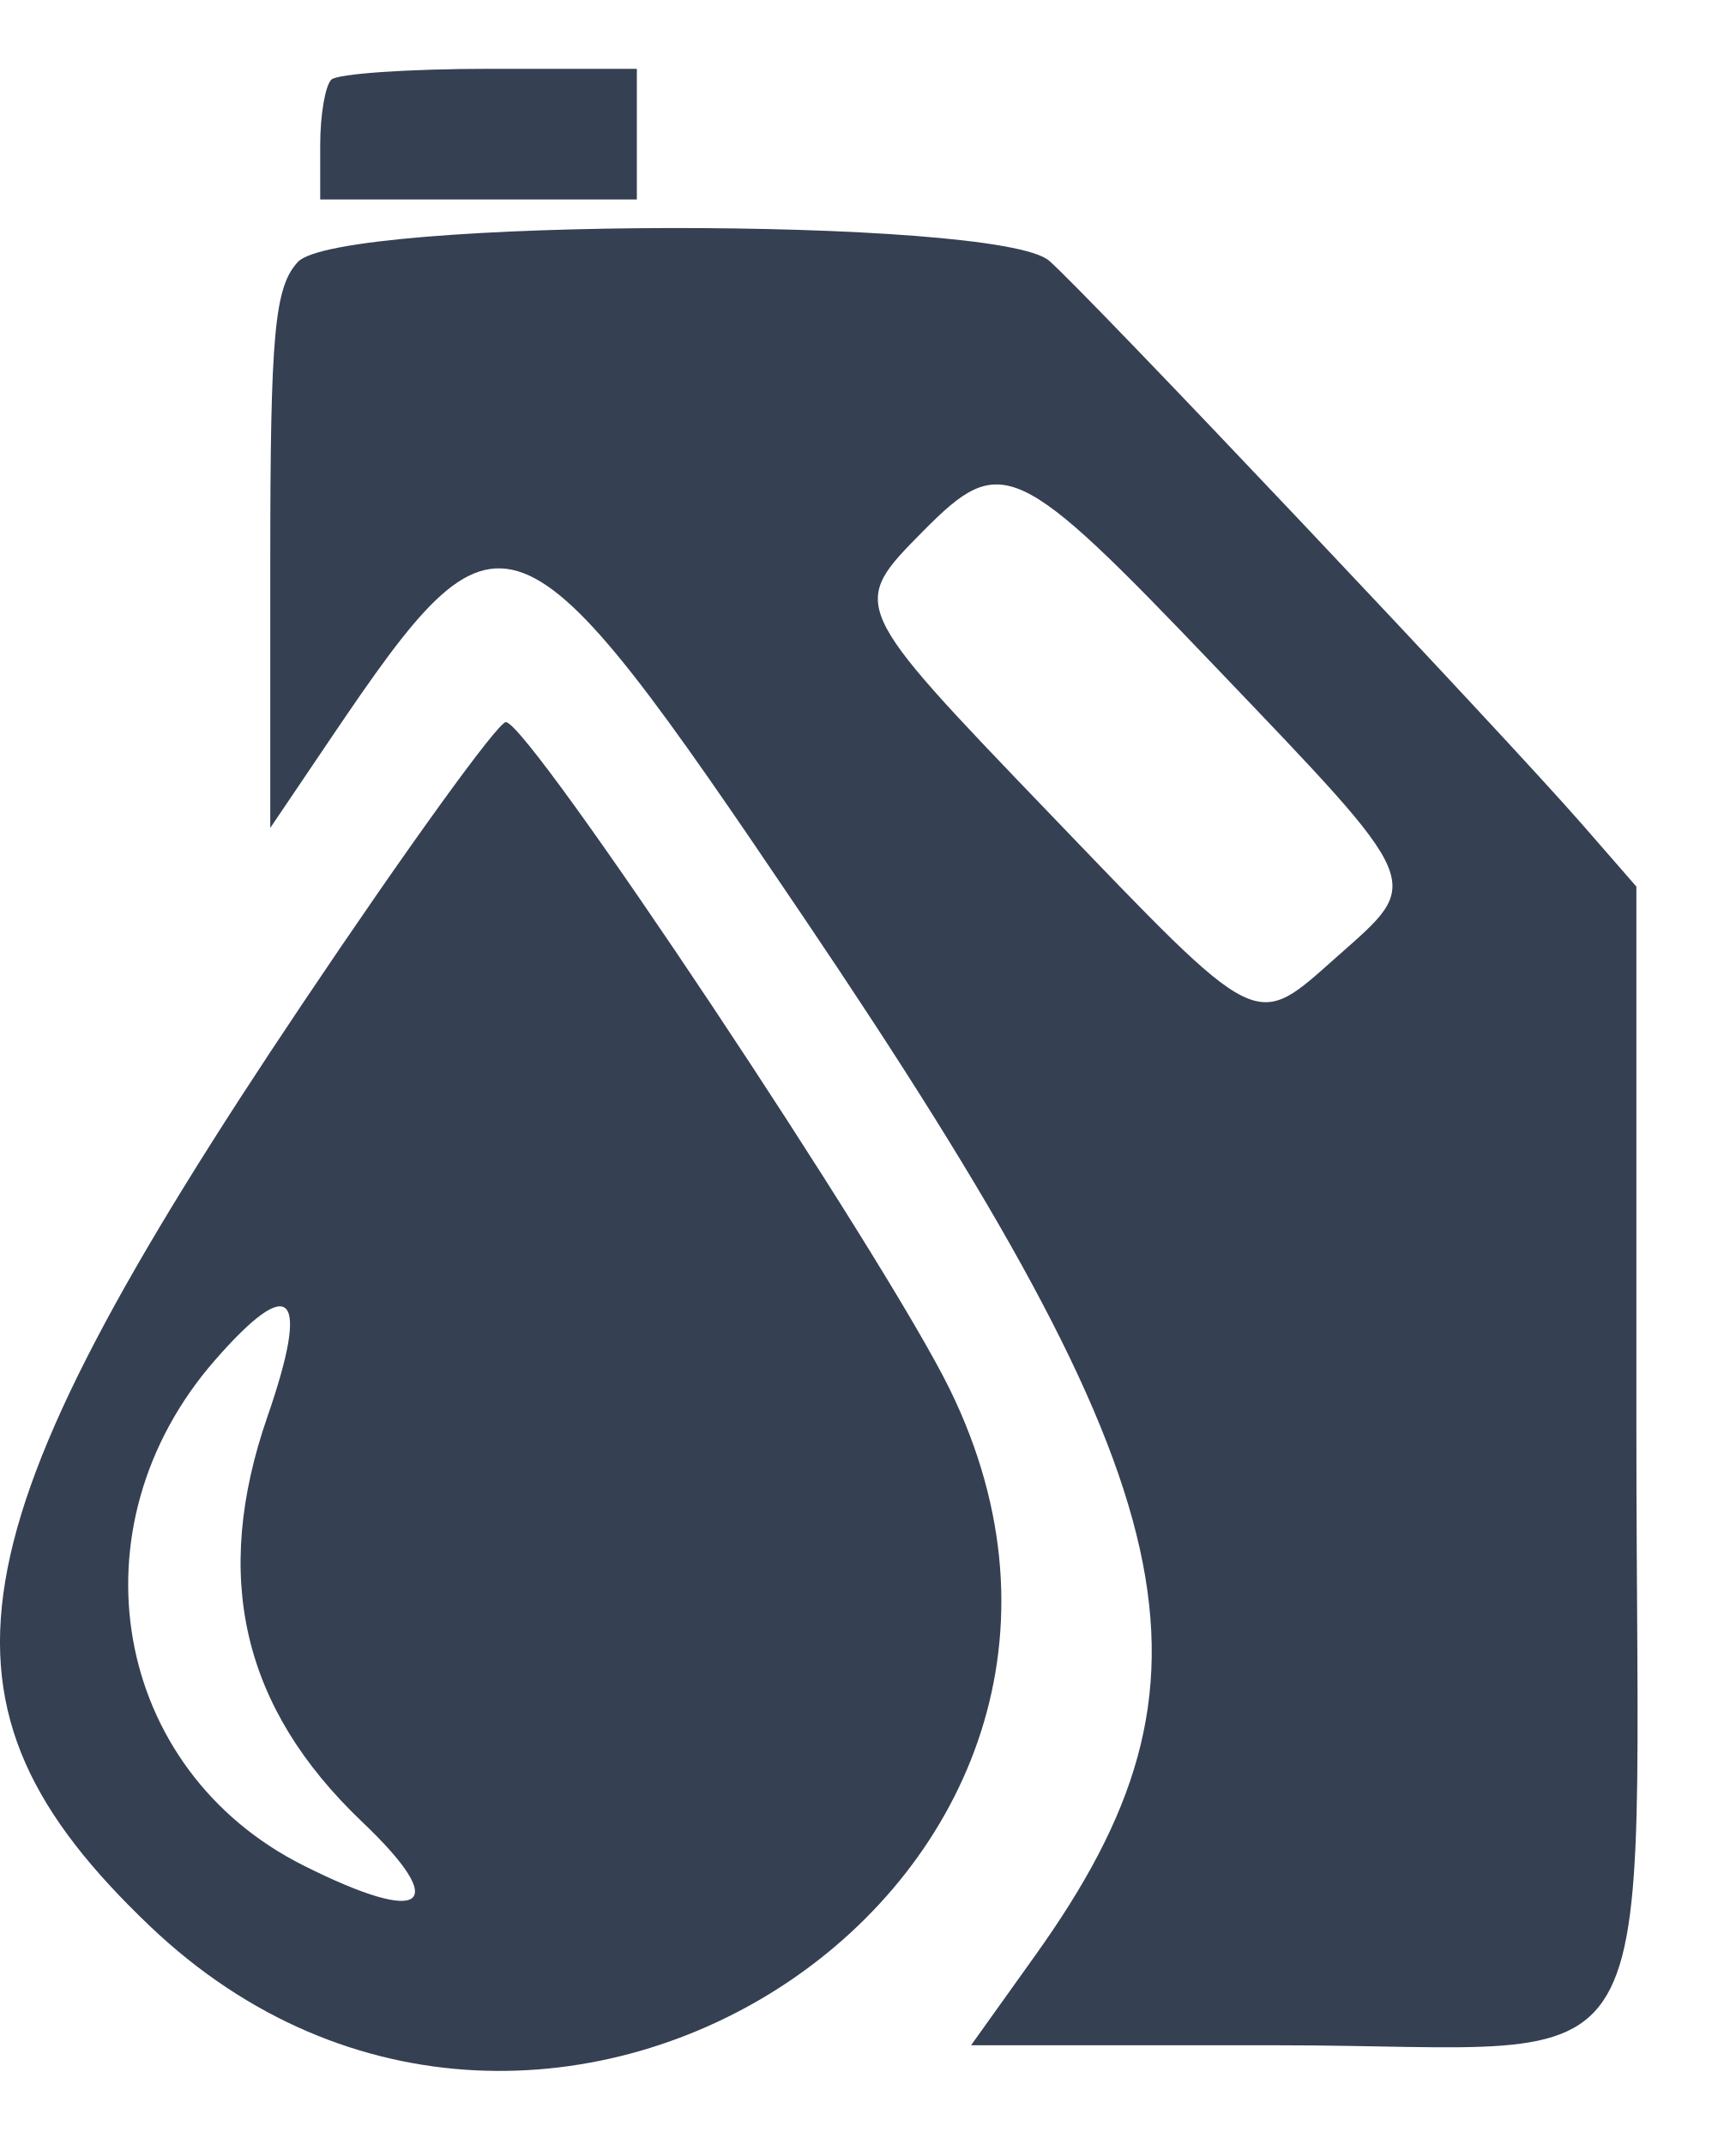
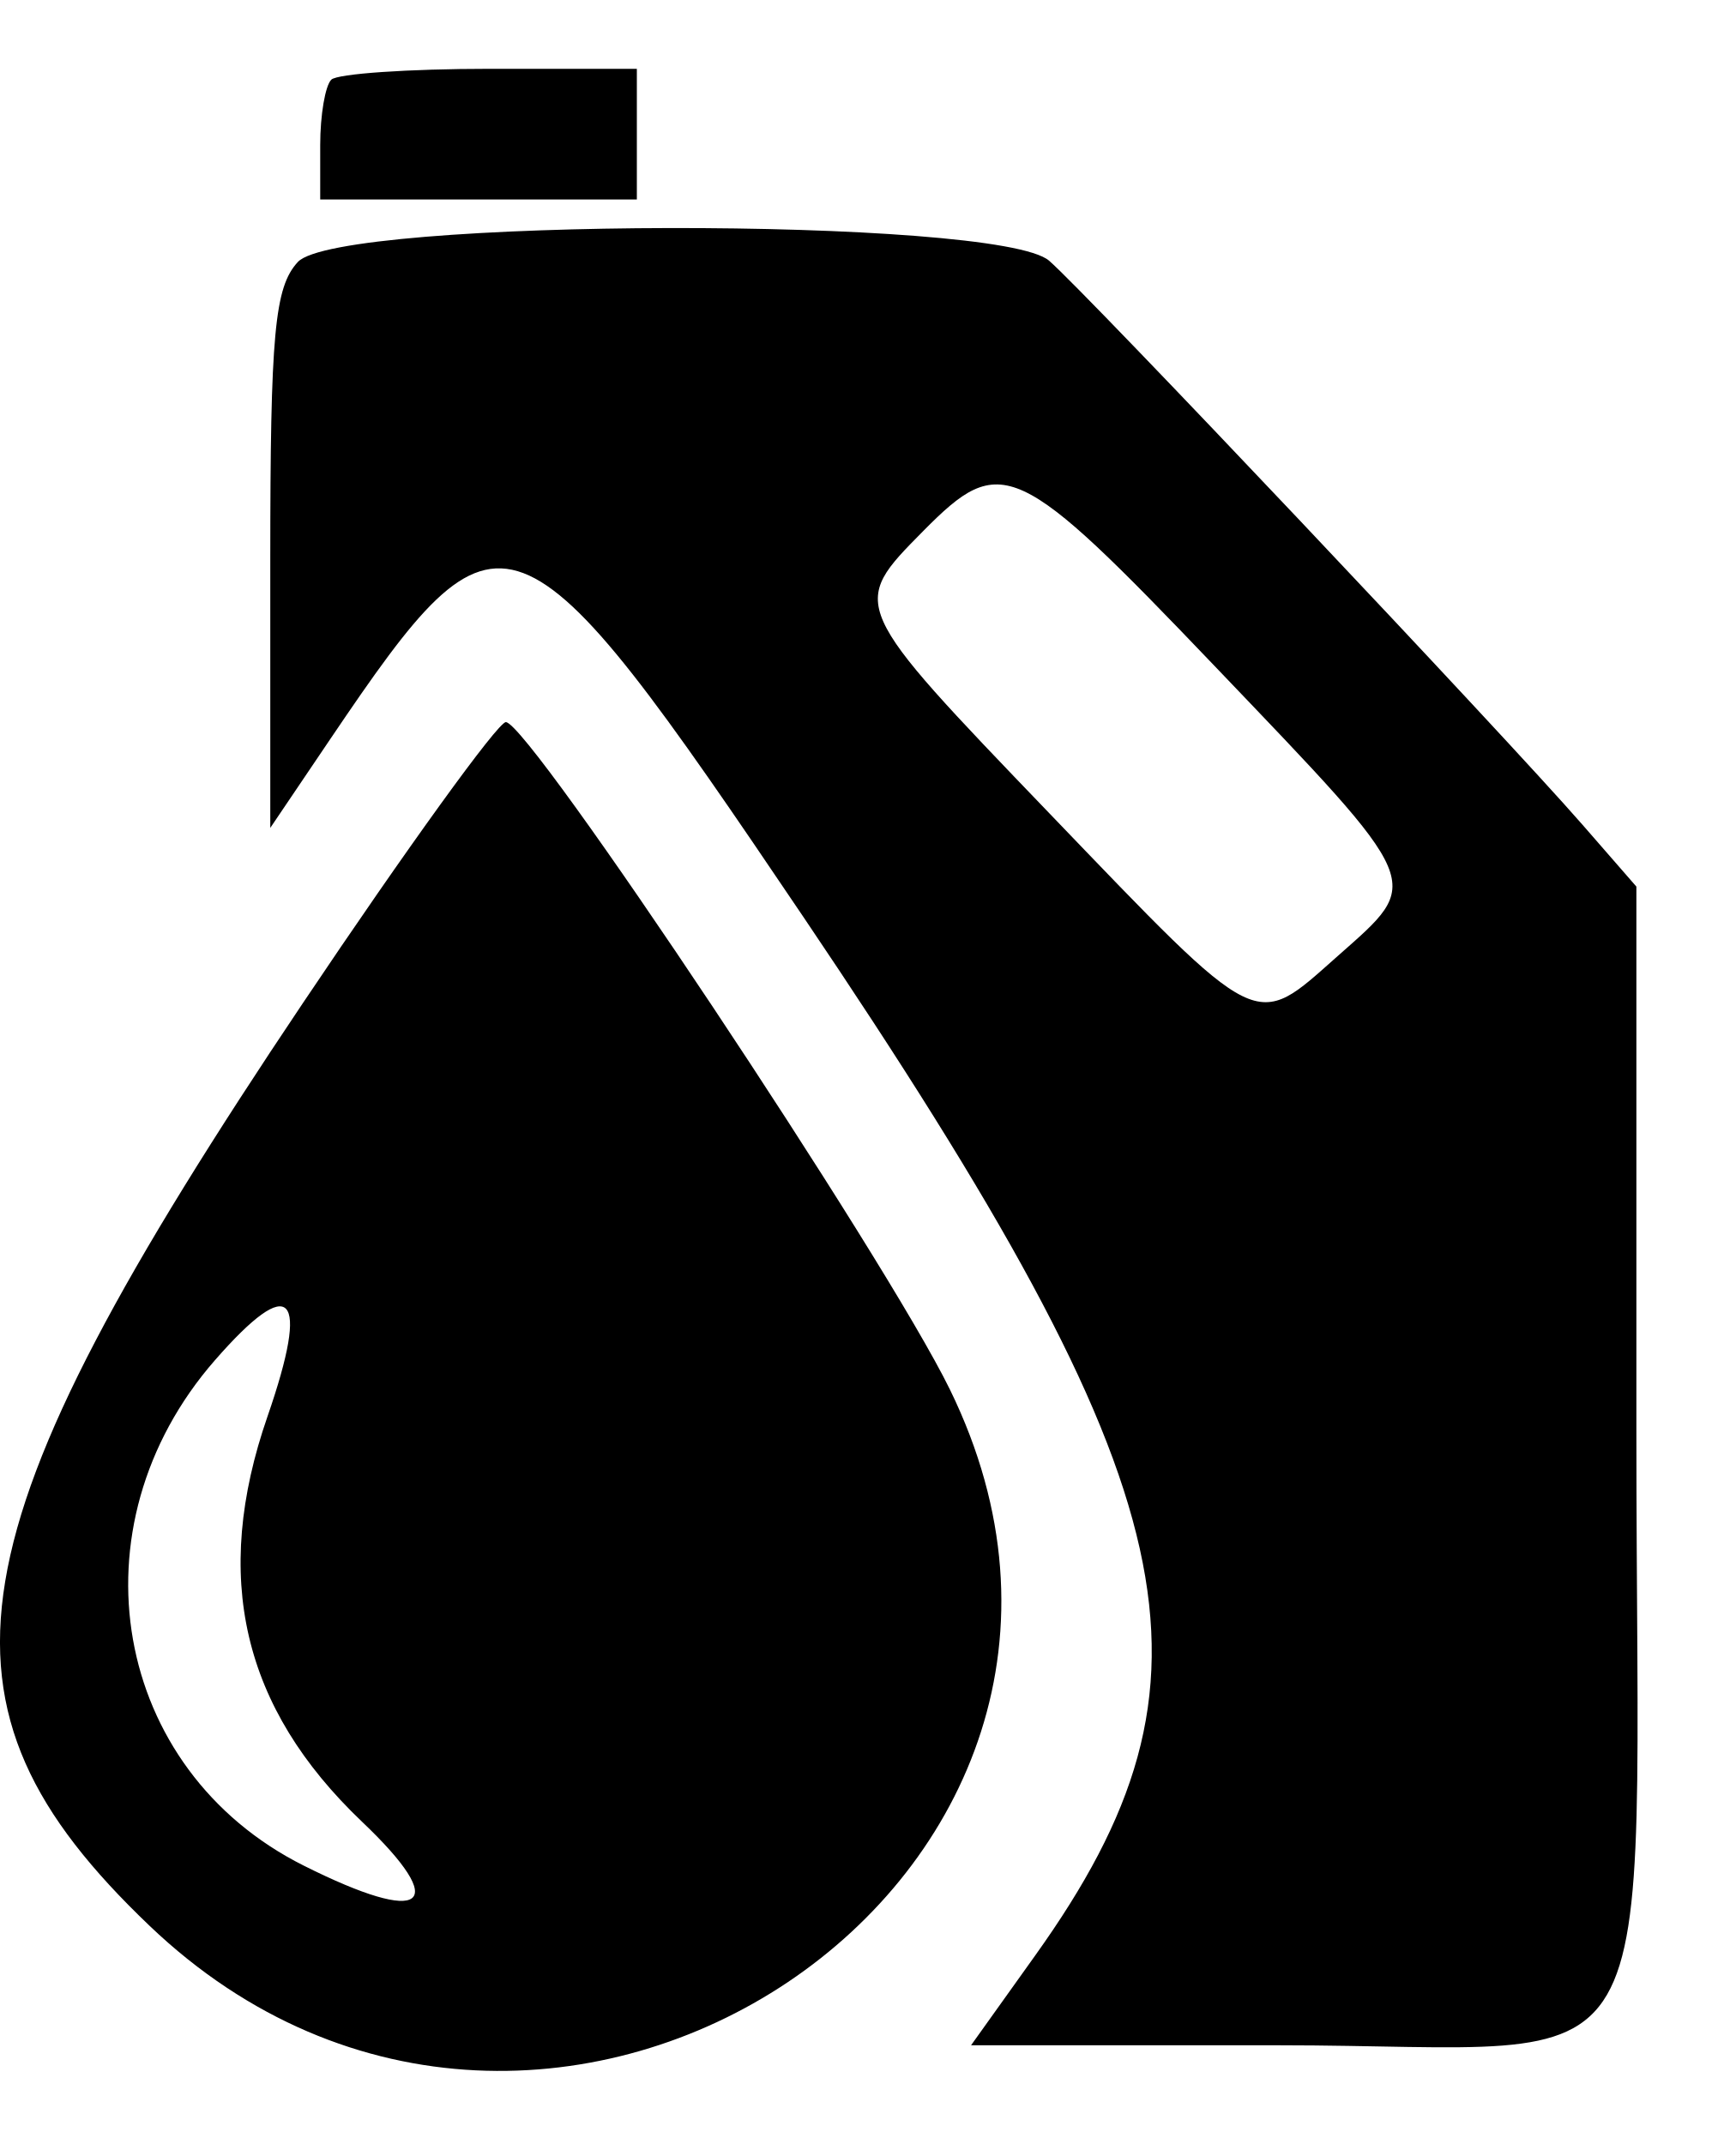
- <svg xmlns="http://www.w3.org/2000/svg" width="17" height="21" viewBox="0 0 17 21" fill="none">
-   <path fill-rule="evenodd" clip-rule="evenodd" d="M3.245 0.78C3.185 0.839 3.136 1.127 3.136 1.42V1.954H4.686H6.237V1.314V0.674H4.795C4.002 0.674 3.305 0.722 3.245 0.78ZM2.917 2.566C2.689 2.813 2.647 3.266 2.647 5.484V8.109L3.24 7.231C4.914 4.755 5.051 4.807 7.876 8.993C11.679 14.63 12.081 16.434 10.14 19.151L9.51 20.033H12.514C16.429 20.033 16.026 20.723 16.026 14.003V8.684L15.499 8.079C14.713 7.178 10.647 2.877 10.275 2.554C9.776 2.119 3.319 2.131 2.917 2.566ZM11.894 6.522C13.972 8.696 13.94 8.621 13.1 9.365C12.276 10.095 12.366 10.14 10.275 7.964C8.314 5.922 8.319 5.933 9.042 5.201C9.807 4.427 9.96 4.498 11.894 6.522ZM2.965 9.827C-0.533 15.041 -0.807 16.694 1.465 18.863C5.355 22.577 11.631 18.371 9.303 13.61C8.672 12.318 5.182 7.073 4.954 7.073C4.876 7.073 3.981 8.312 2.965 9.827ZM2.62 13.873C2.074 15.446 2.372 16.725 3.544 17.842C4.419 18.674 4.164 18.869 2.976 18.274C1.099 17.335 0.68 14.955 2.105 13.323C2.856 12.463 3.04 12.66 2.62 13.873Z" fill="#354053" />
+ <svg xmlns="http://www.w3.org/2000/svg" width="17" height="21" viewBox="0 0 17 21">
+   <path fill-rule="evenodd" clip-rule="evenodd" d="M3.245 0.78C3.185 0.839 3.136 1.127 3.136 1.42V1.954H4.686H6.237V1.314V0.674H4.795C4.002 0.674 3.305 0.722 3.245 0.78ZM2.917 2.566C2.689 2.813 2.647 3.266 2.647 5.484V8.109L3.24 7.231C4.914 4.755 5.051 4.807 7.876 8.993C11.679 14.63 12.081 16.434 10.14 19.151L9.51 20.033H12.514C16.429 20.033 16.026 20.723 16.026 14.003V8.684L15.499 8.079C14.713 7.178 10.647 2.877 10.275 2.554C9.776 2.119 3.319 2.131 2.917 2.566ZM11.894 6.522C13.972 8.696 13.94 8.621 13.1 9.365C12.276 10.095 12.366 10.14 10.275 7.964C8.314 5.922 8.319 5.933 9.042 5.201C9.807 4.427 9.96 4.498 11.894 6.522ZM2.965 9.827C-0.533 15.041 -0.807 16.694 1.465 18.863C5.355 22.577 11.631 18.371 9.303 13.61C8.672 12.318 5.182 7.073 4.954 7.073C4.876 7.073 3.981 8.312 2.965 9.827ZM2.62 13.873C2.074 15.446 2.372 16.725 3.544 17.842C4.419 18.674 4.164 18.869 2.976 18.274C1.099 17.335 0.68 14.955 2.105 13.323C2.856 12.463 3.04 12.66 2.62 13.873Z" />
</svg>
